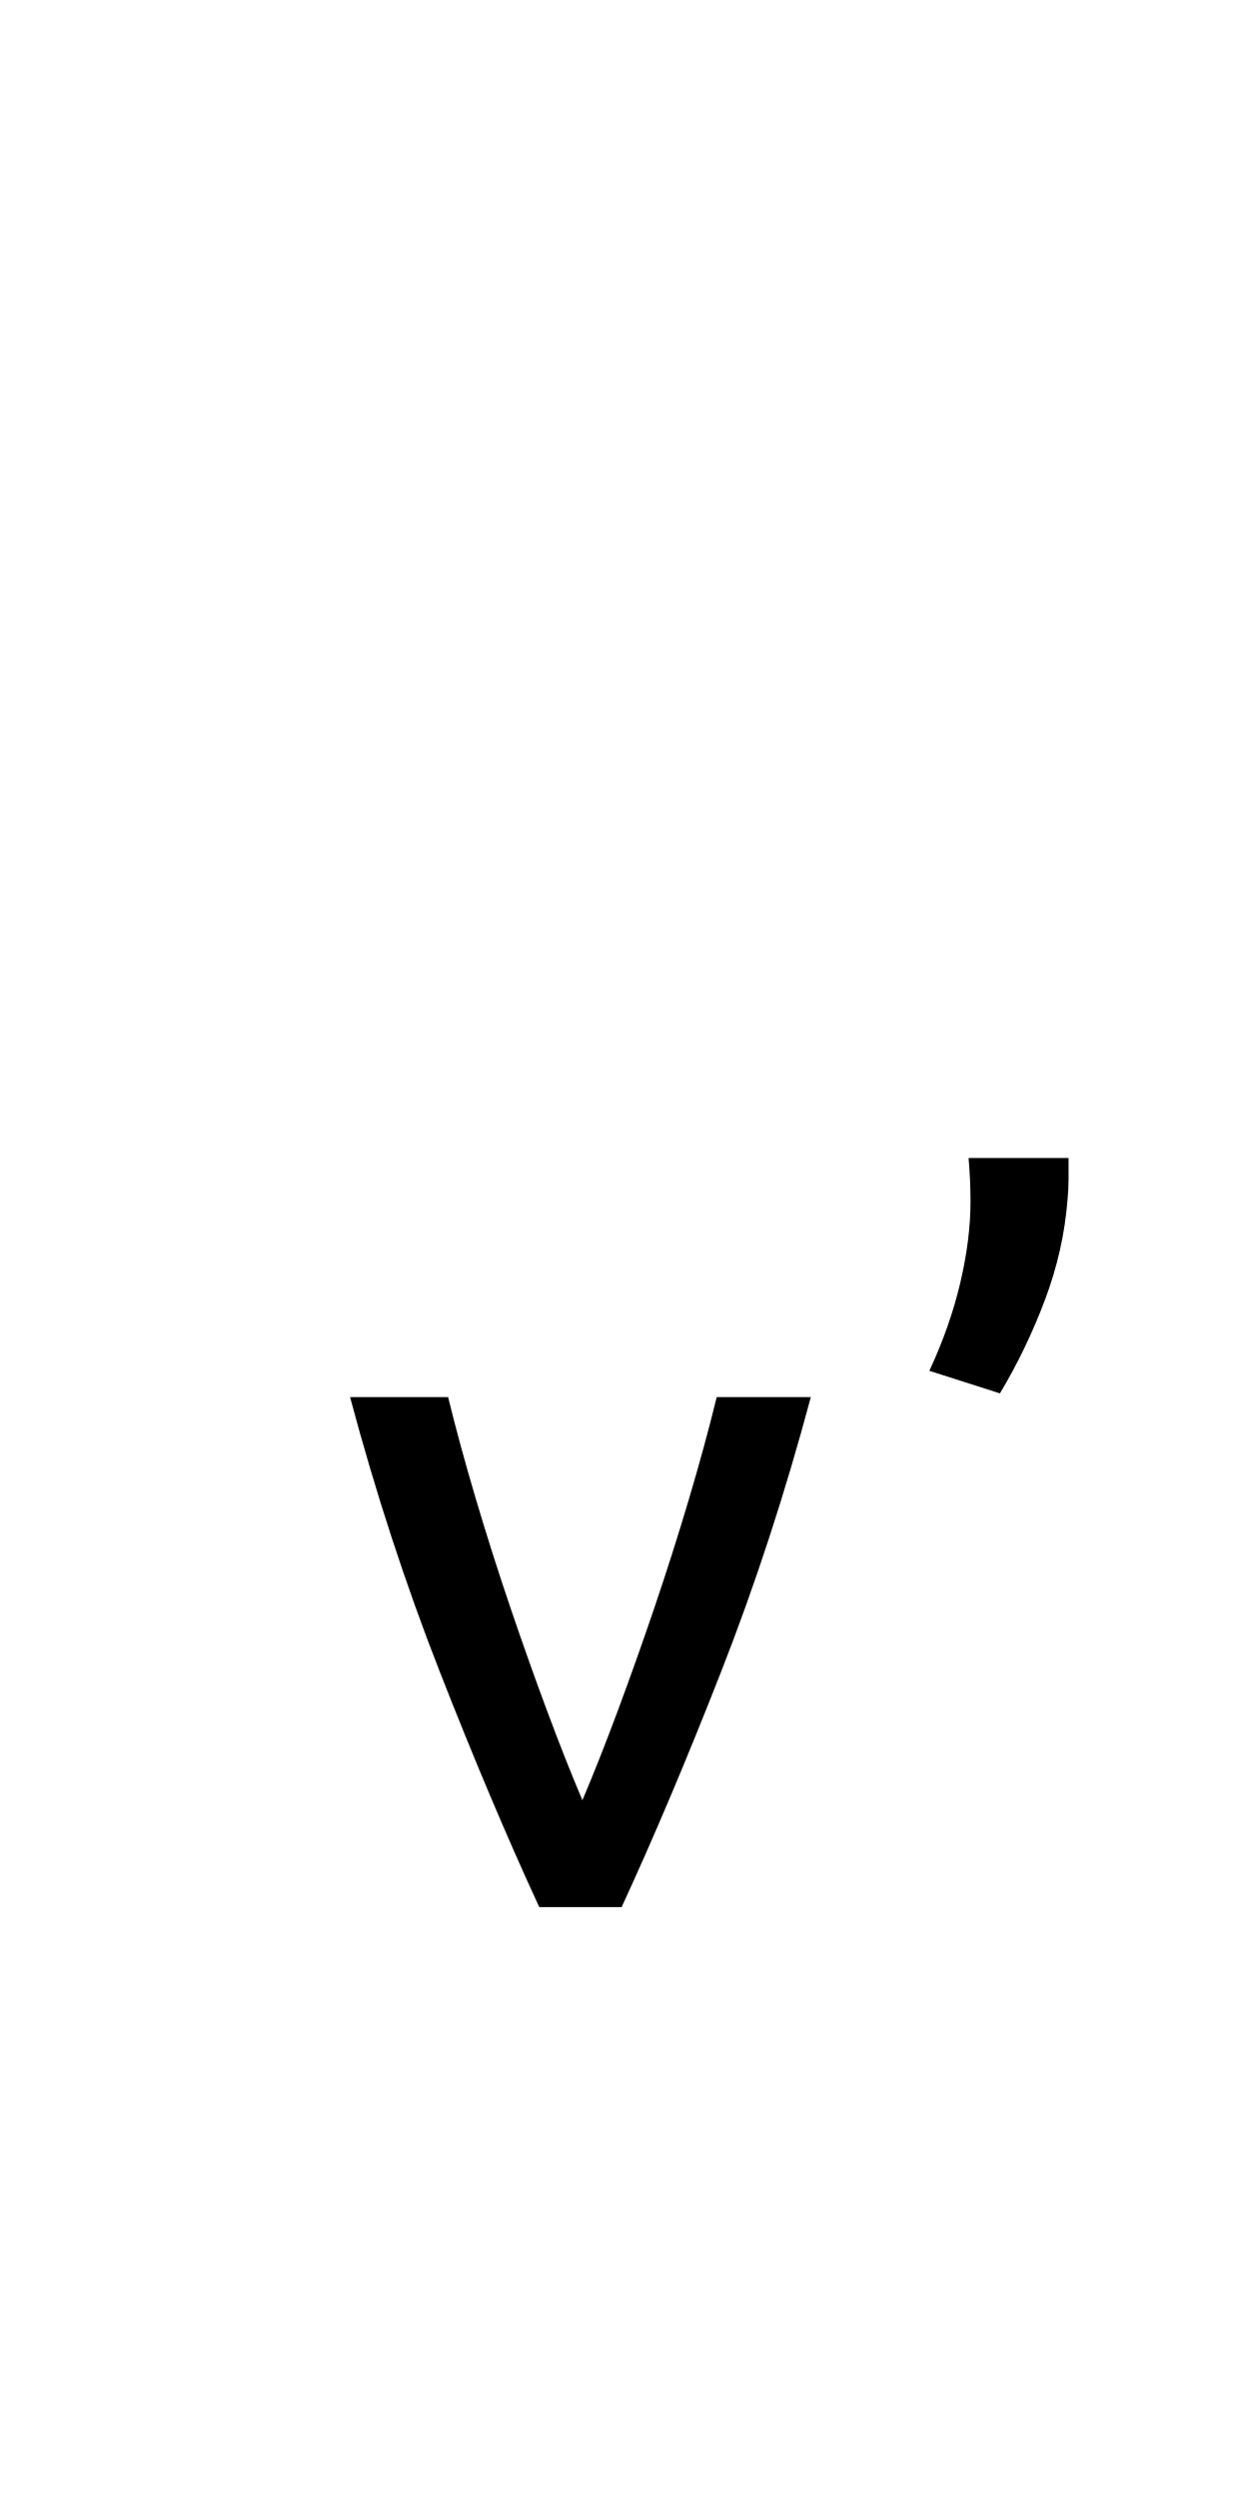
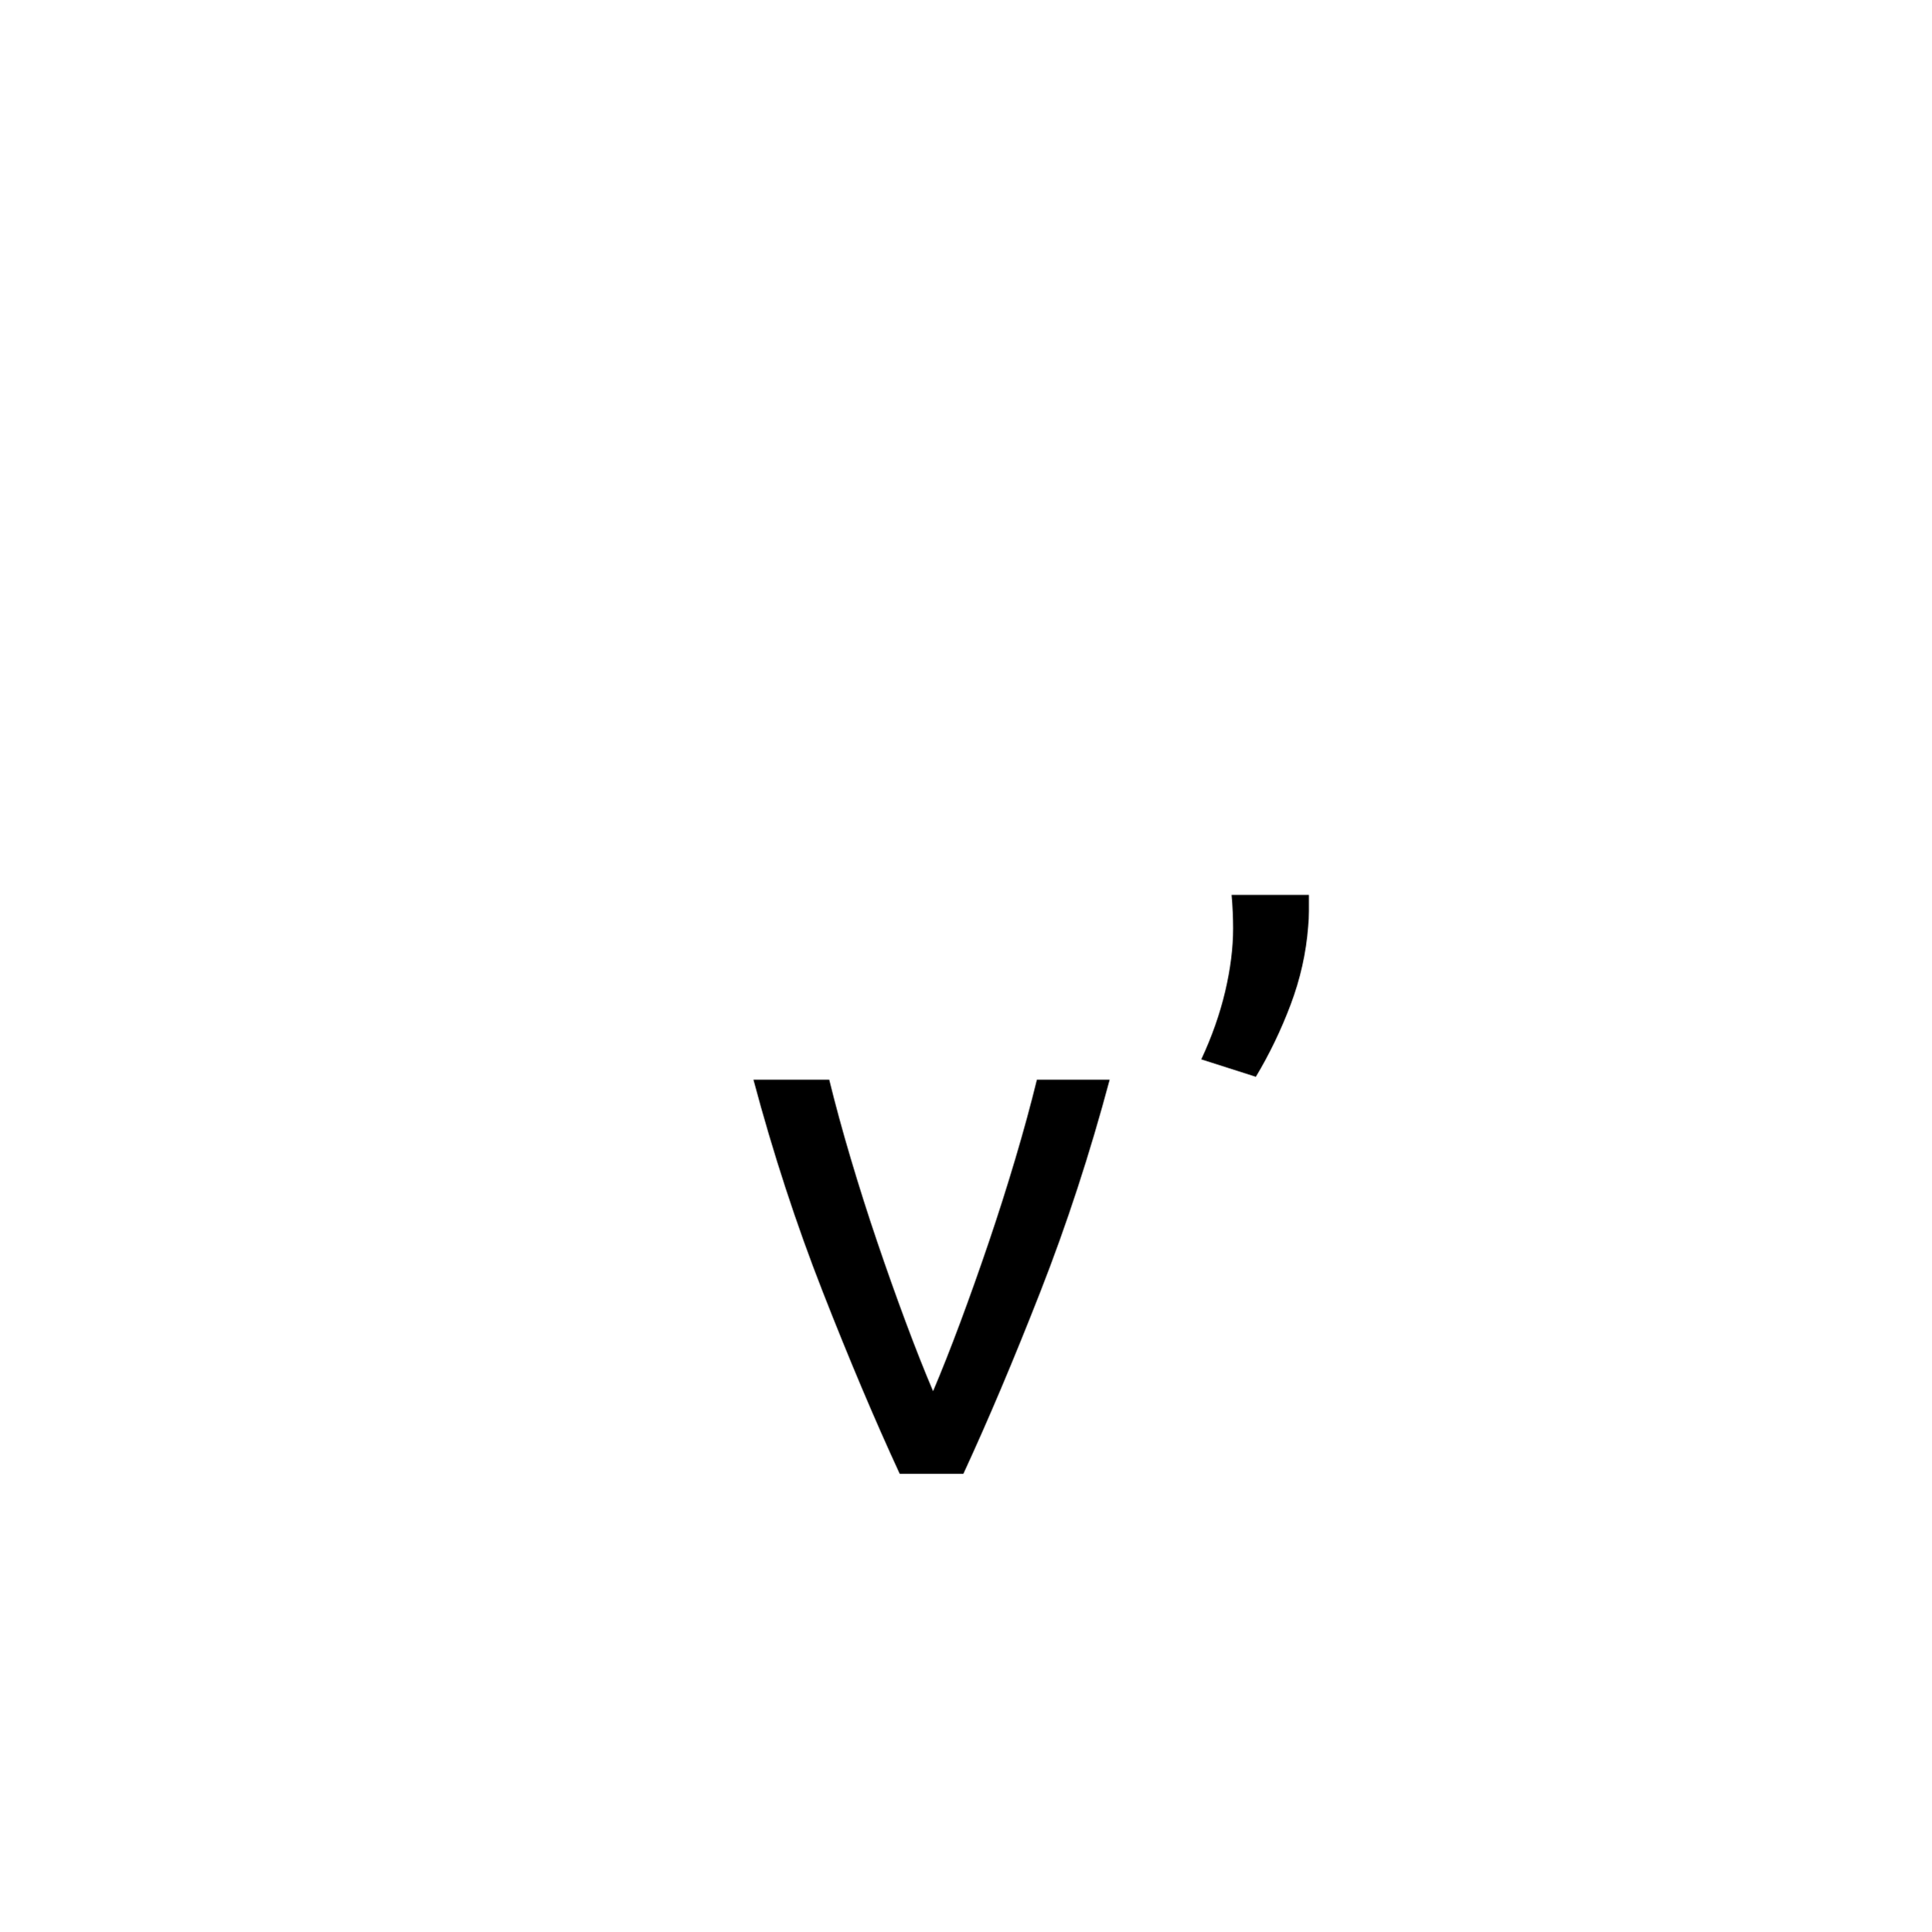
- <svg xmlns="http://www.w3.org/2000/svg" version="1.1" x="0px" y="0px" width="283.465px" height="566.93px" viewBox="0 0 283.465 566.93" enable-background="new 0 0 283.465 566.93" xml:space="preserve">
+ <svg xmlns="http://www.w3.org/2000/svg" version="1.1" x="0px" y="0px" width="283.465px" height="283.465px" viewBox="0 0 283.465 566.93" enable-background="new 0 0 283.465 566.93" xml:space="preserve">
  <g id="fond" display="none">
    <rect x="-6198.605" y="-11126.046" display="inline" fill-rule="evenodd" clip-rule="evenodd" fill="#58595B" width="16654.492" height="16572.797" />
  </g>
  <g id="en_cours">
</g>
  <g id="fini">
    <g>
      <path d="M184.02,316.953c-5.785,21.659-12.571,42.425-20.359,62.3c-7.787,19.879-15.317,37.679-22.583,53.399h-18.69    c-7.27-15.721-14.796-33.521-22.583-53.399c-7.787-19.875-14.574-40.641-20.358-62.3h22.25c1.78,7.27,3.894,15.019,6.341,23.251    c2.448,8.232,5.041,16.393,7.788,24.475c2.743,8.087,5.524,15.909,8.344,23.474c2.816,7.565,5.486,14.316,8.01,20.248    c2.521-5.932,5.19-12.683,8.01-20.248c2.816-7.564,5.597-15.387,8.344-23.474c2.743-8.082,5.34-16.242,7.788-24.475    c2.447-8.232,4.561-15.981,6.341-23.251H184.02z" />
    </g>
    <g>
      <path d="M242.515,262.705c0,1.634,0,3.226,0,4.783s-0.076,3.08-0.222,4.562c-0.595,7.714-2.302,15.317-5.118,22.806    c-2.819,7.492-6.23,14.573-10.235,21.249l-16.02-5.118c3.115-6.675,5.451-13.312,7.009-19.913    c1.558-6.599,2.336-12.794,2.336-18.579c0-1.48-0.039-3.076-0.111-4.783c-0.077-1.704-0.188-3.372-0.334-5.006H242.515z" />
    </g>
  </g>
</svg>
